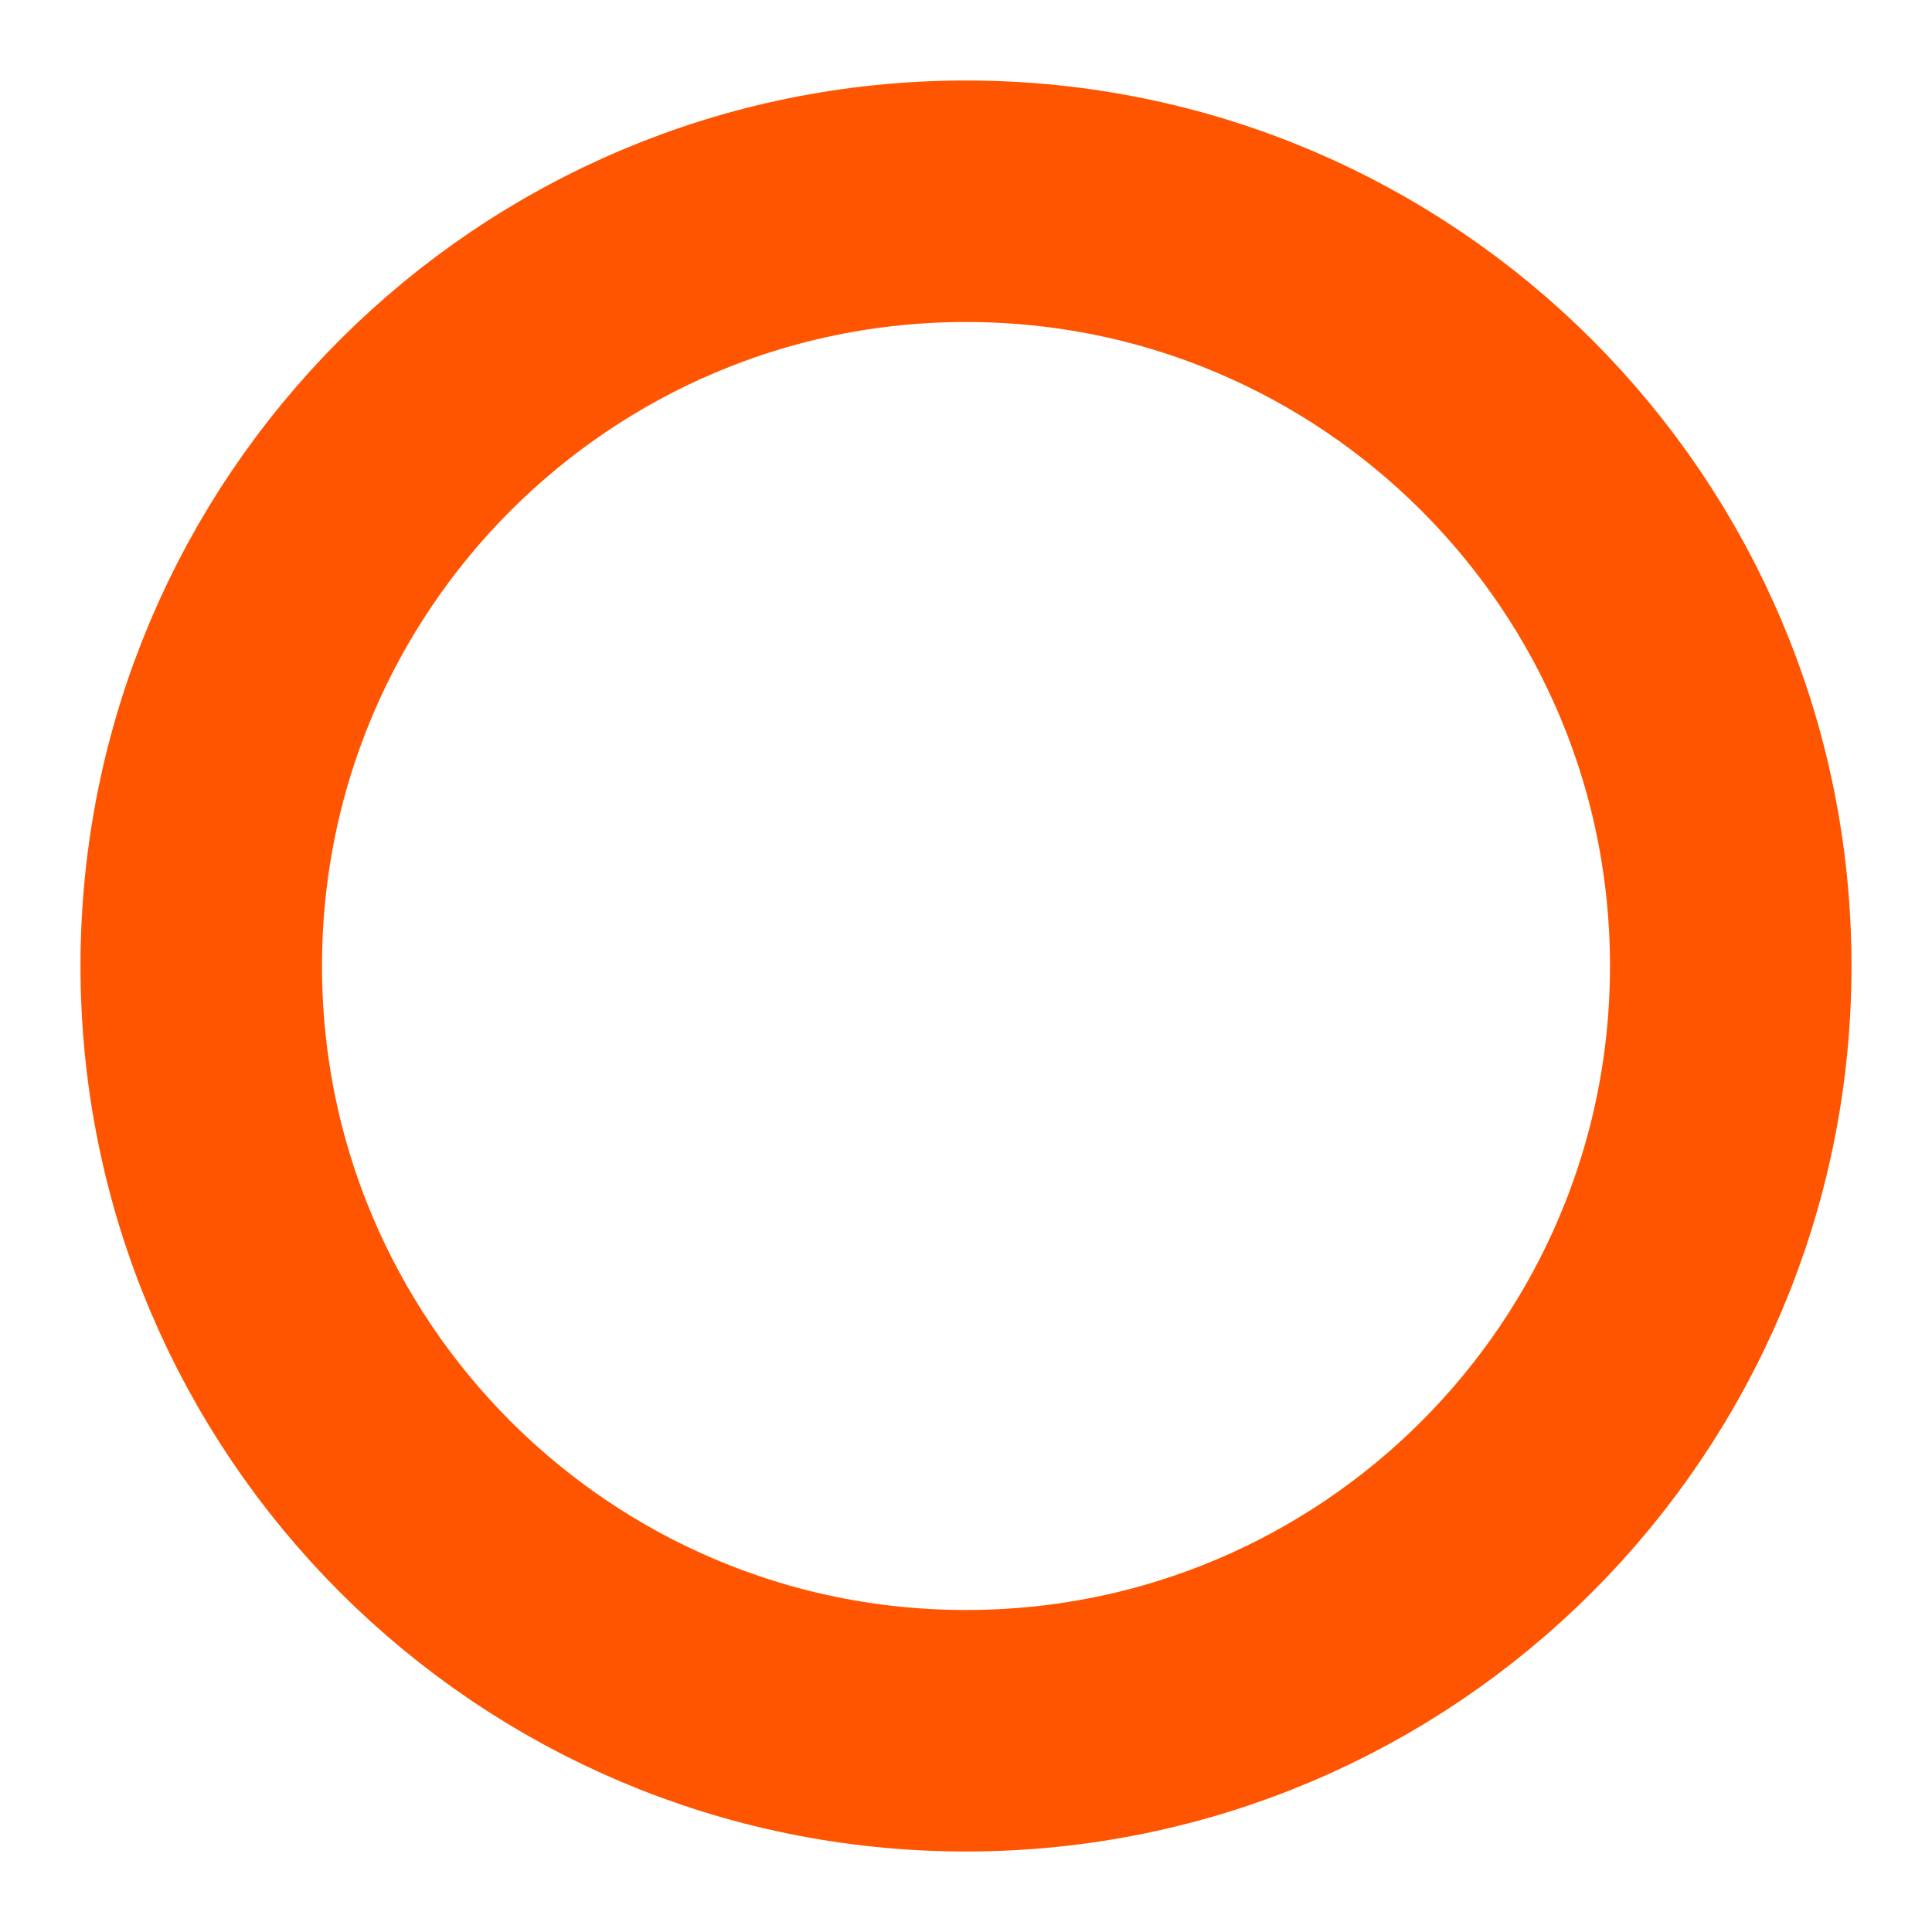
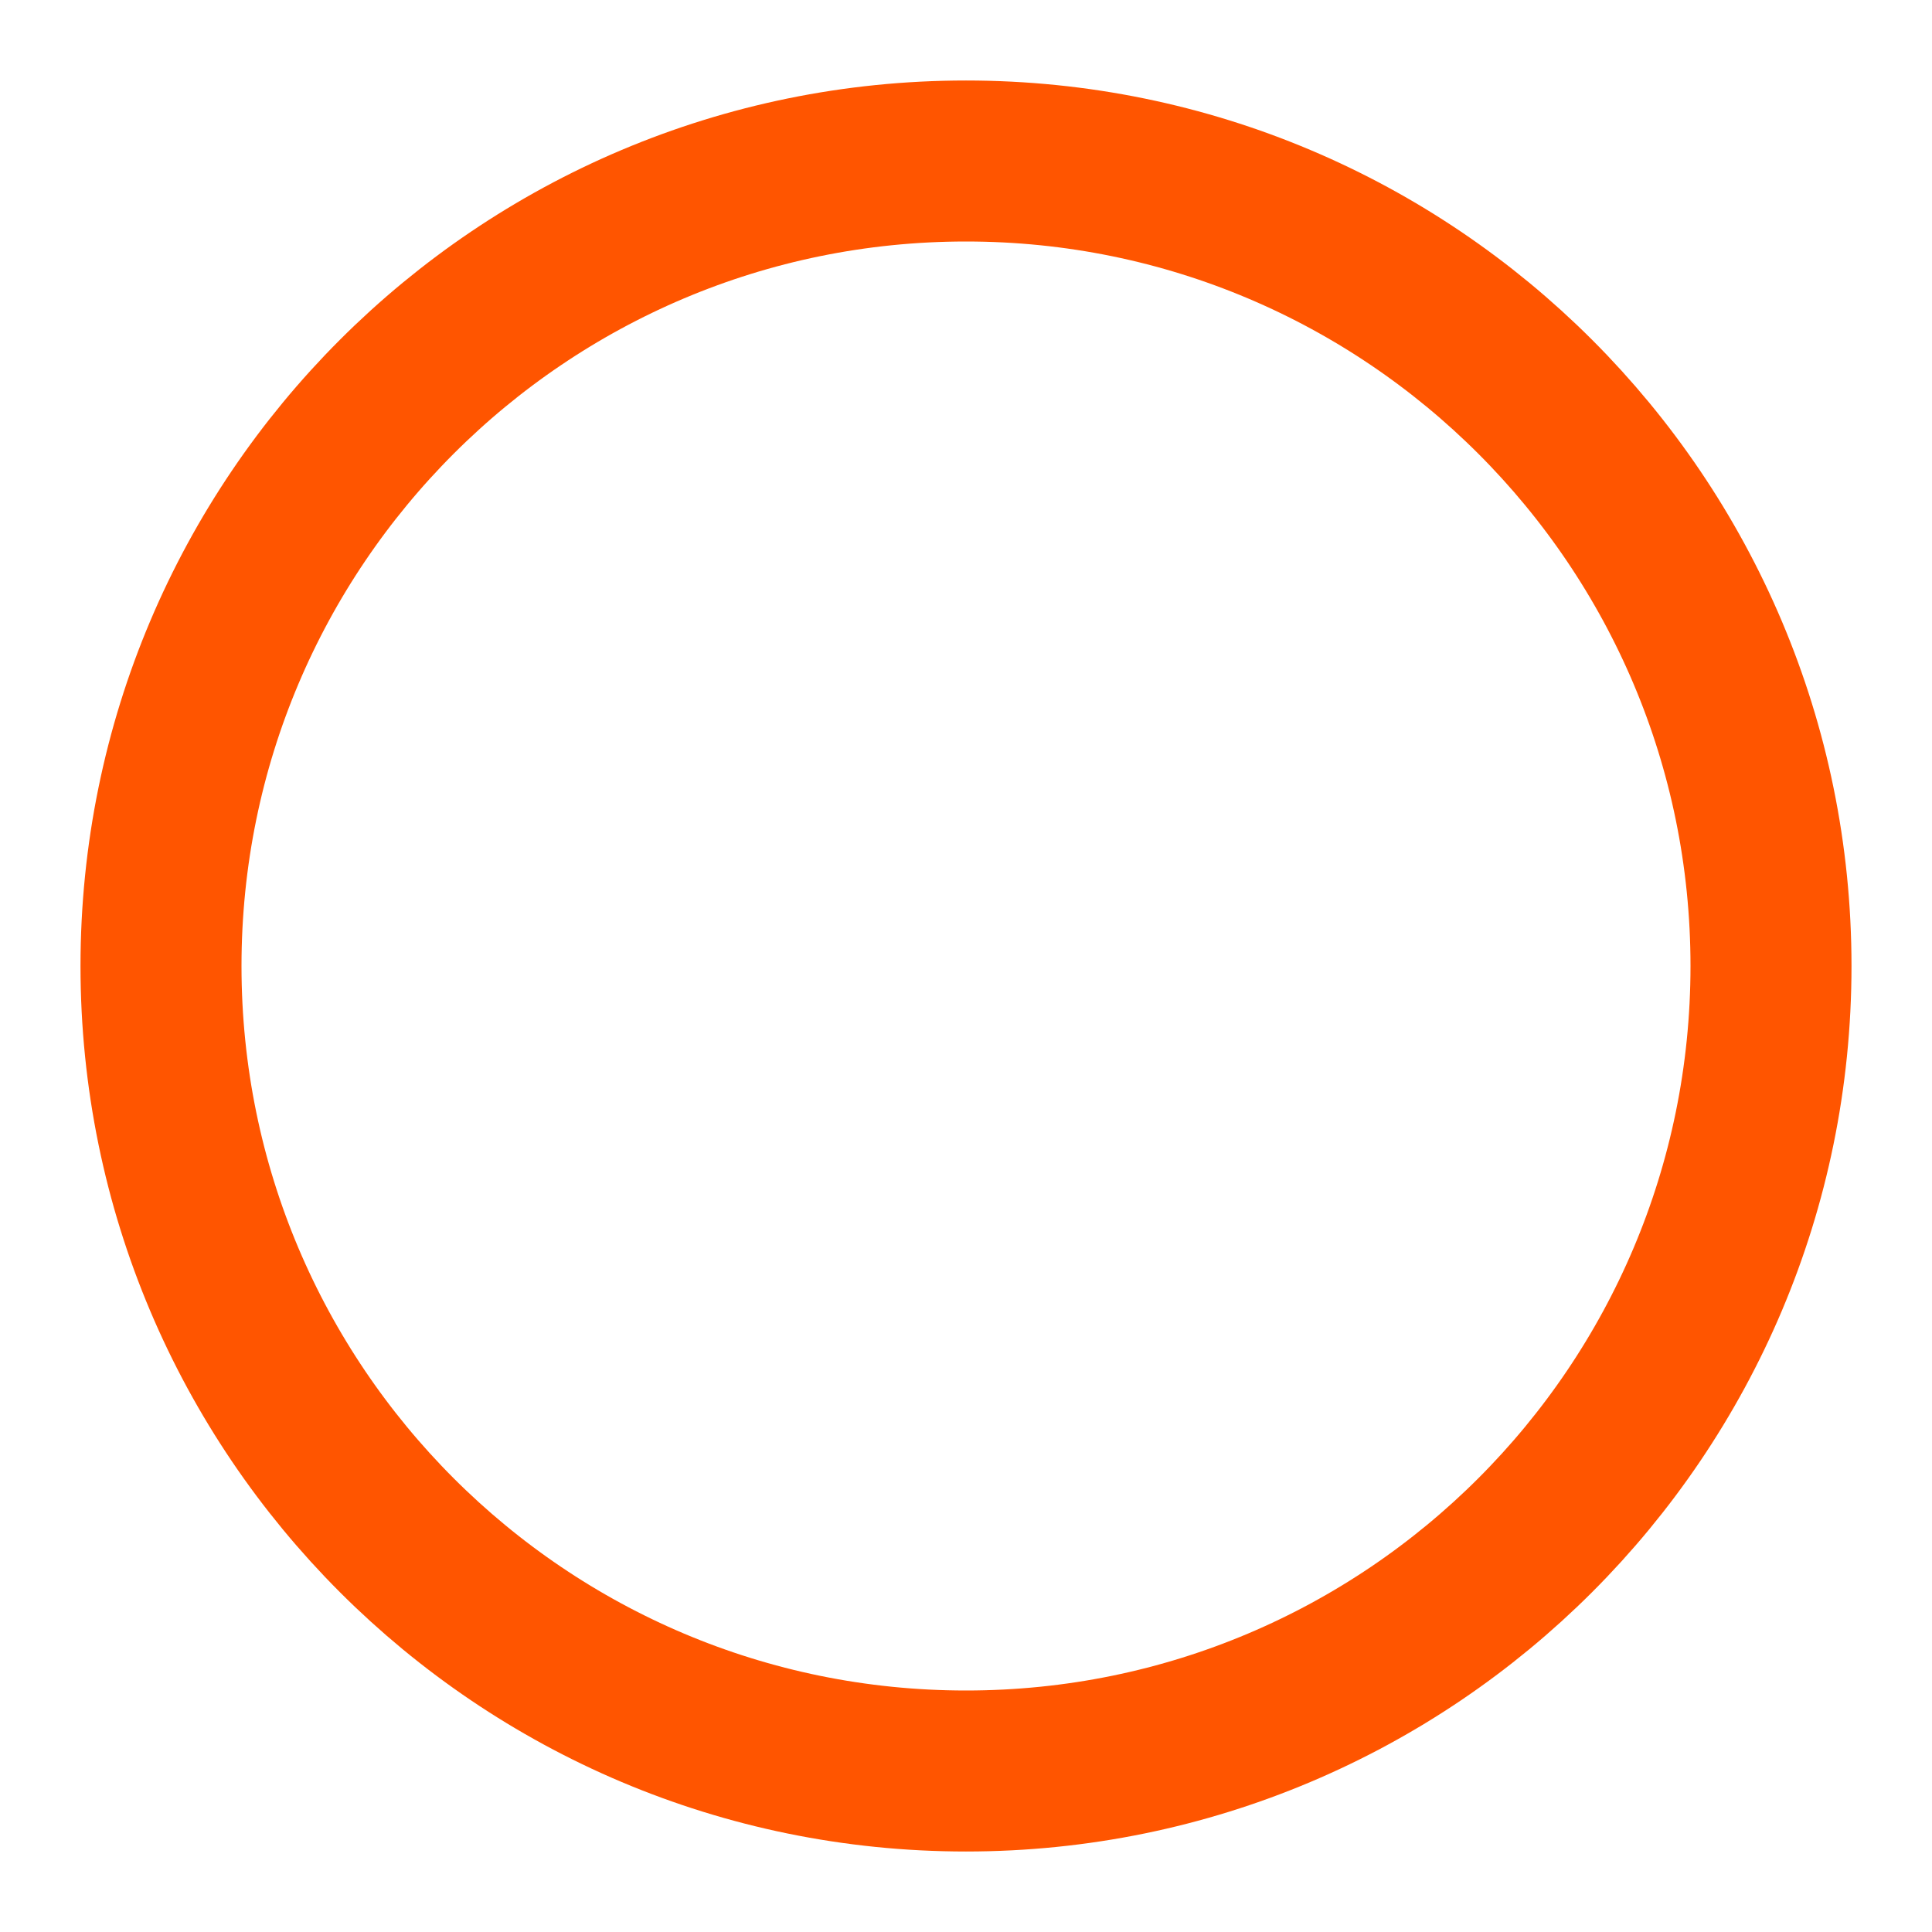
- <svg xmlns="http://www.w3.org/2000/svg" width="20" height="20" stroke="#f50" viewBox="0 0 24 24">
+ <svg xmlns="http://www.w3.org/2000/svg" width="24" height="24" fill="none" stroke="#f50" viewBox="0 0 24 24">
  <g>
-     <circle cx="12" cy="12" r="9.5" fill="none" stroke-linecap="round" stroke-width="3">
+     <circle cx="12" cy="12" r="10" stroke-linecap="round" stroke-width="2">
      <animate attributeName="stroke-dasharray" calcMode="spline" dur="1.5s" keySplines="0.42,0,0.58,1;0.42,0,0.58,1;0.42,0,0.58,1" keyTimes="0;0.475;0.95;1" repeatCount="indefinite" values="0 150;42 150;42 150;42 150" />
      <animate attributeName="stroke-dashoffset" calcMode="spline" dur="1.5s" keySplines="0.42,0,0.58,1;0.42,0,0.58,1;0.42,0,0.58,1" keyTimes="0;0.475;0.95;1" repeatCount="indefinite" values="0;-16;-59;-59" />
    </circle>
    <animateTransform attributeName="transform" dur="2s" repeatCount="indefinite" type="rotate" values="0 12 12;360 12 12" />
  </g>
</svg>
